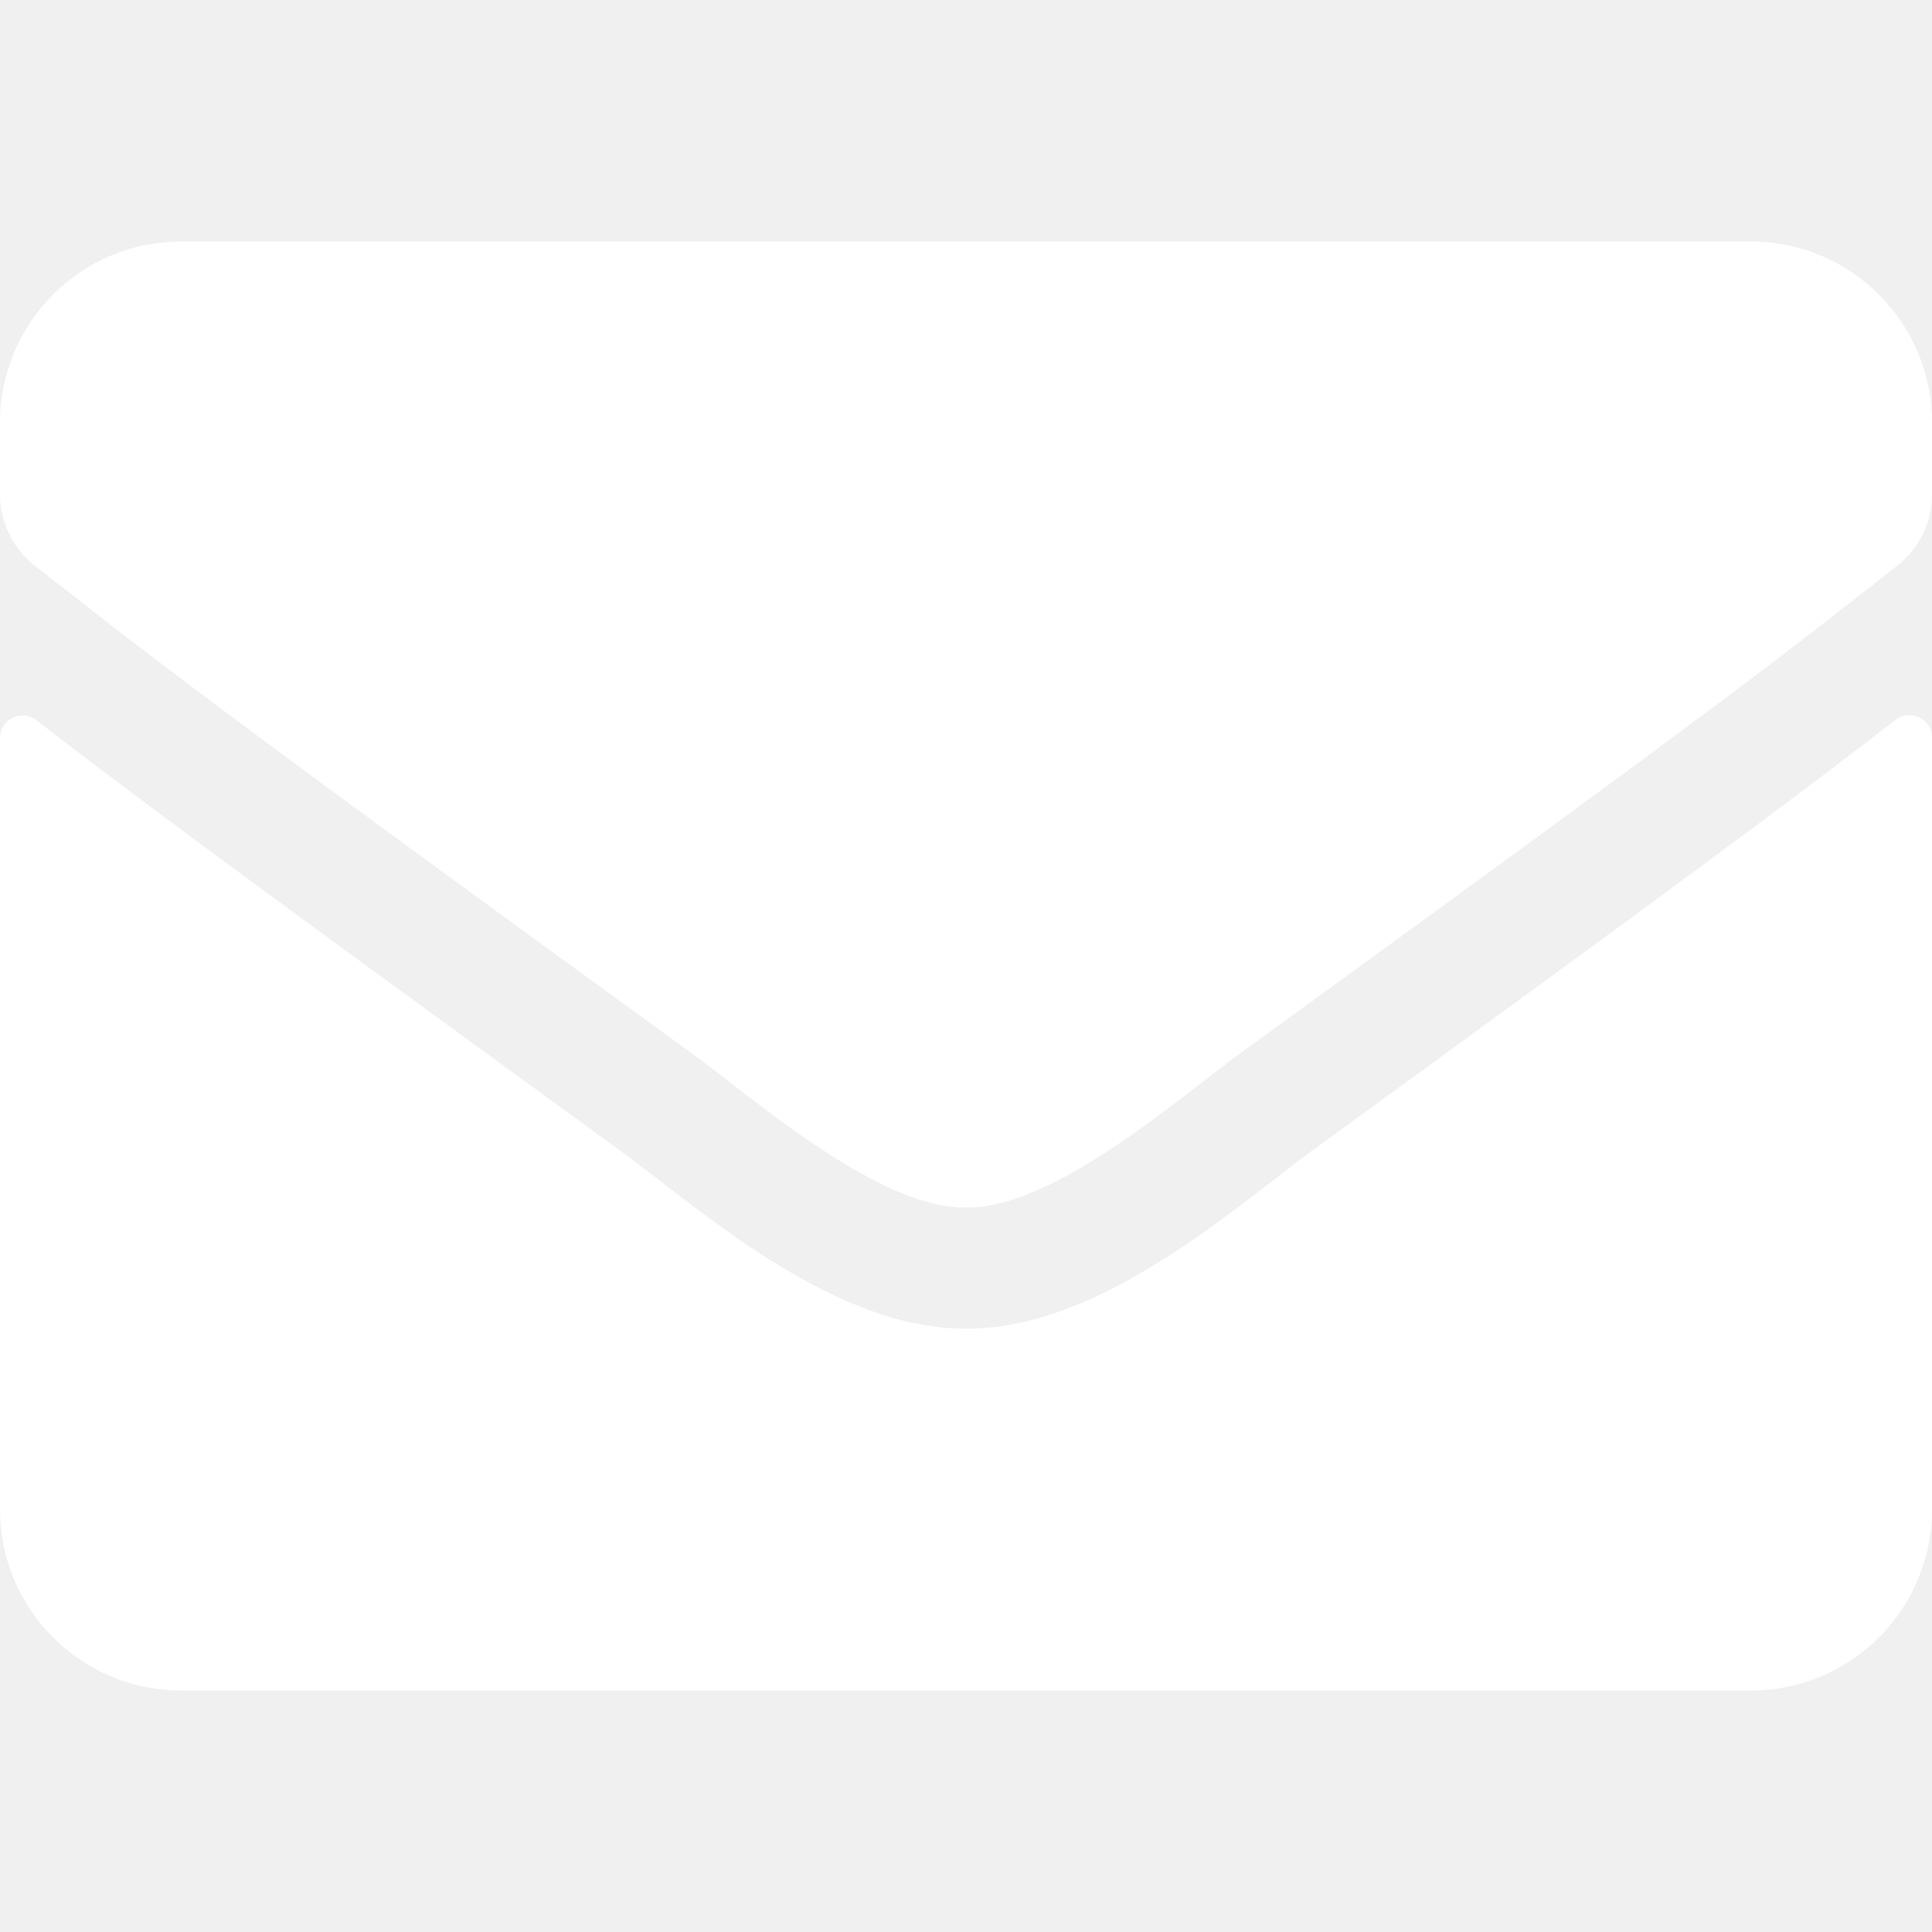
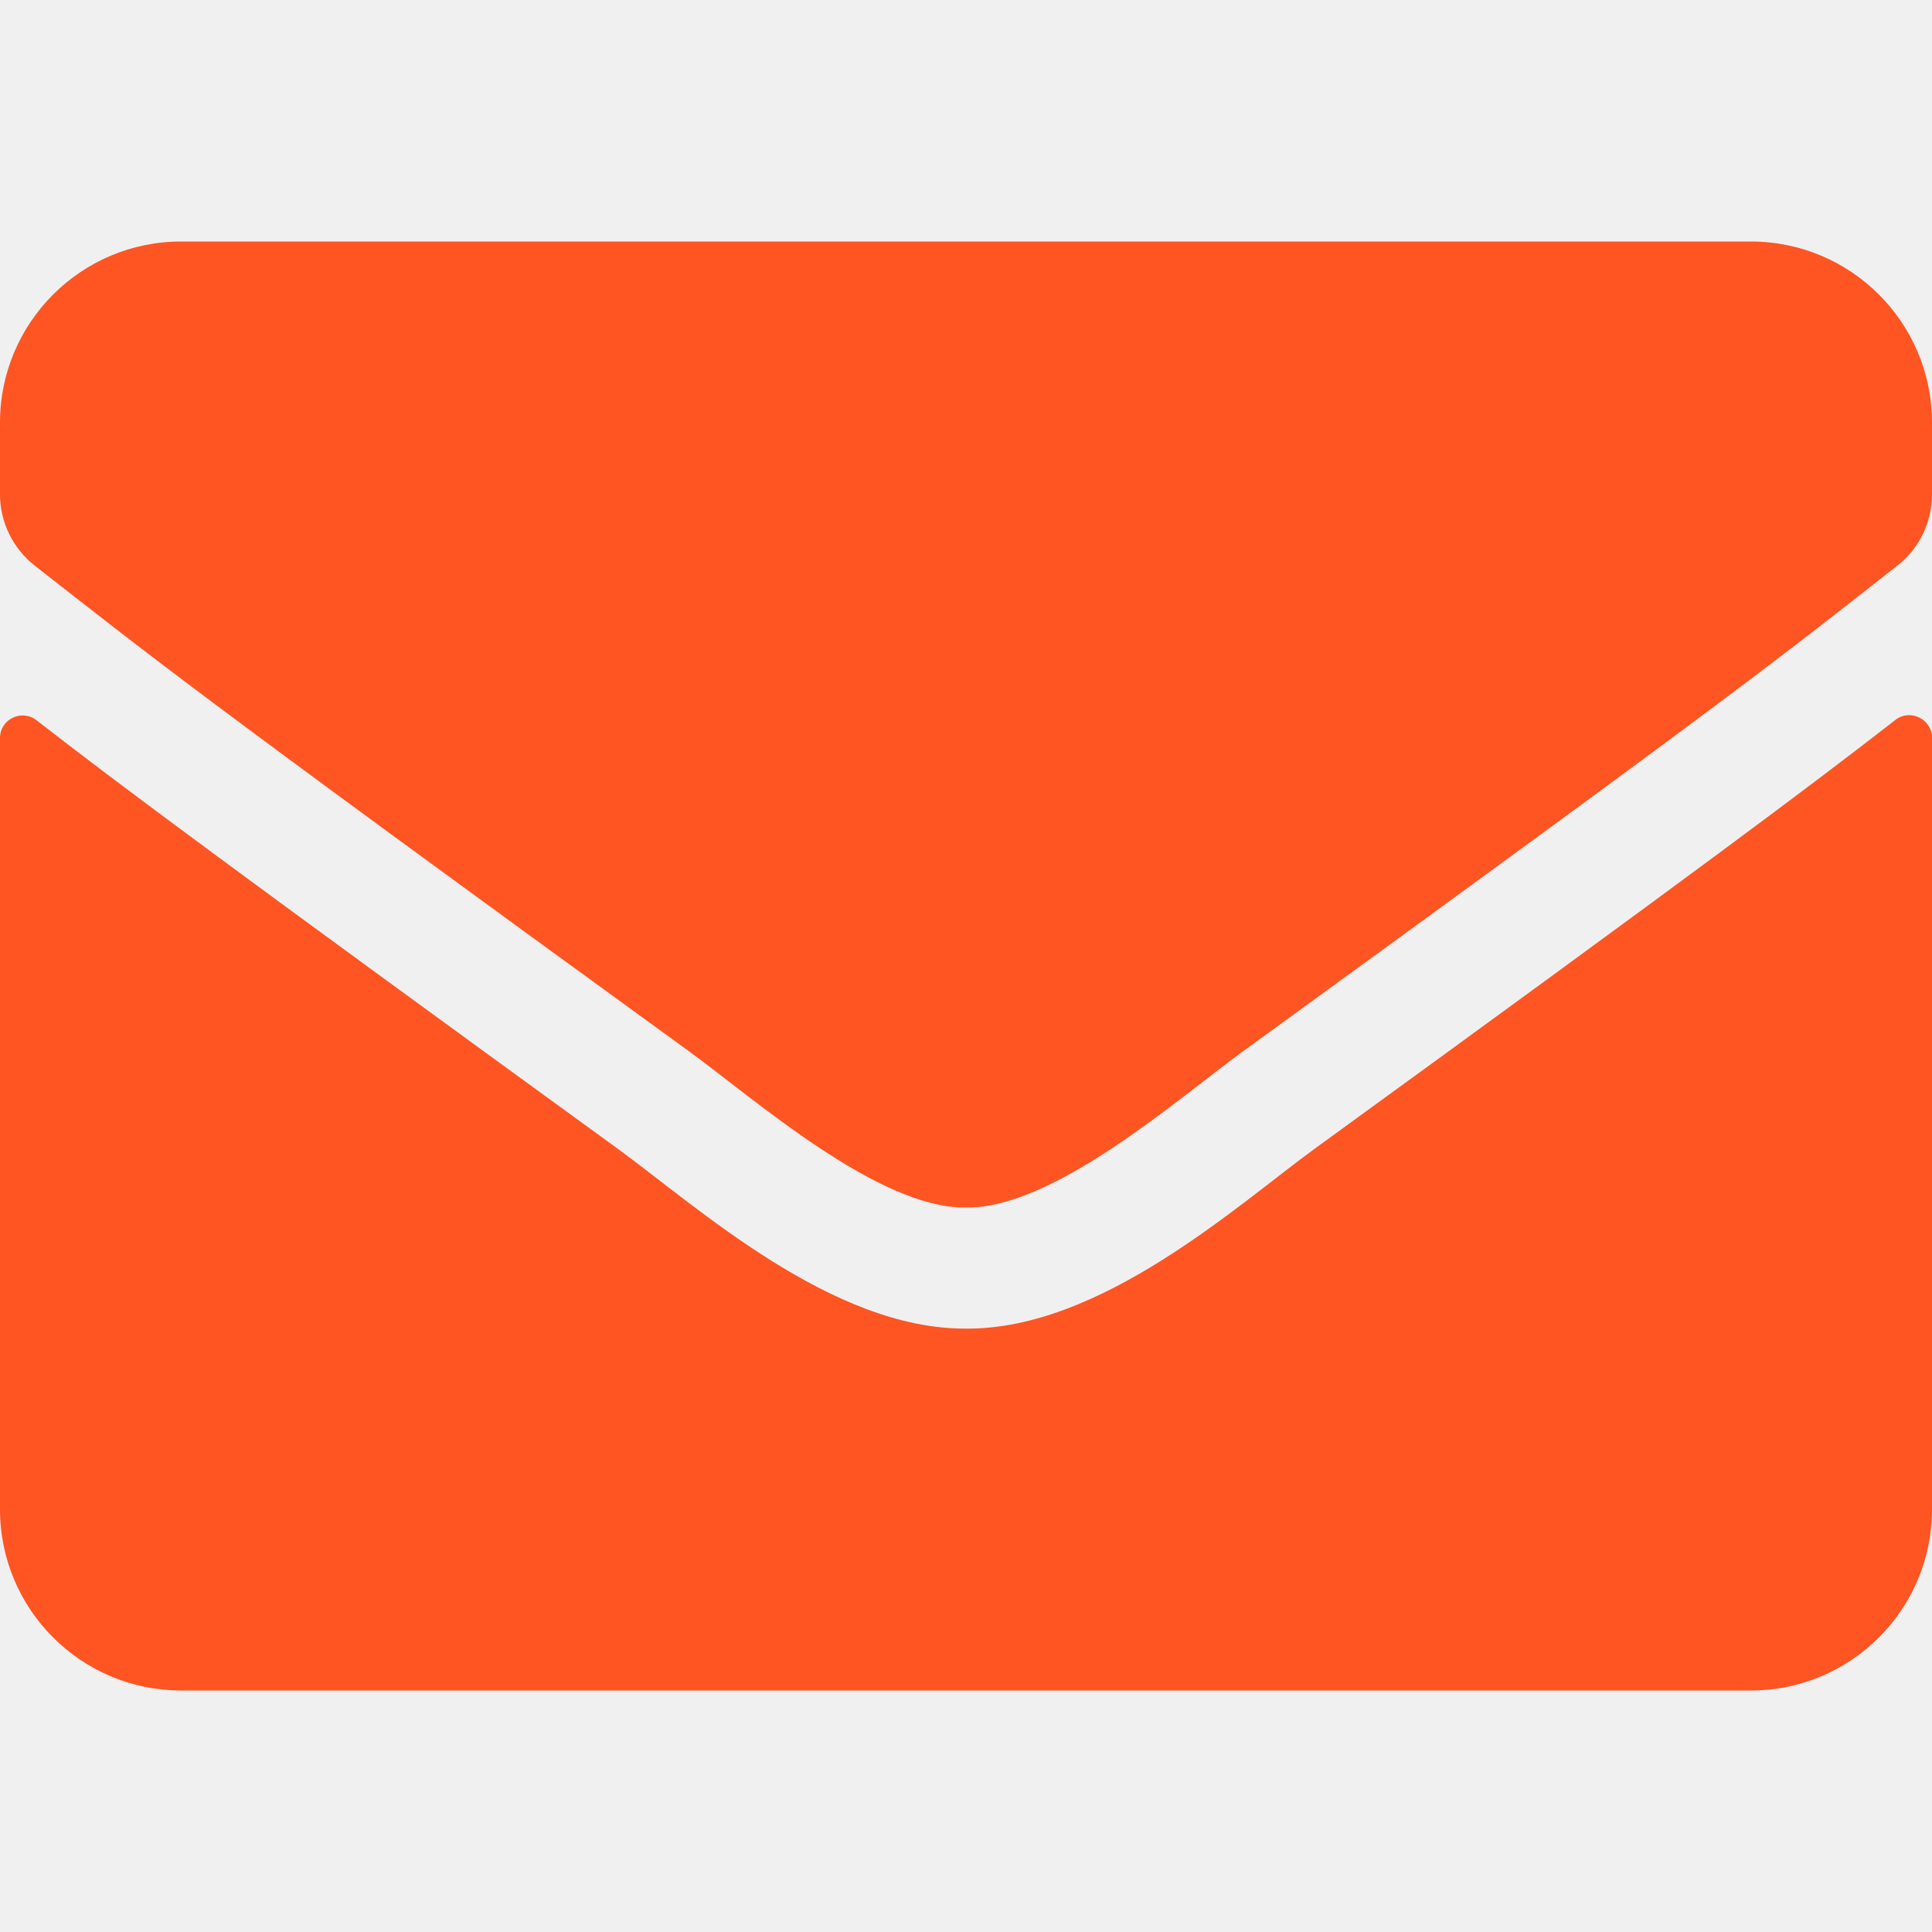
- <svg xmlns="http://www.w3.org/2000/svg" width="20" height="20" viewBox="0 0 20 20" fill="none">
-   <path d="M19.621 7.453C19.773 7.332 20 7.445 20 7.637V15.625C20 16.66 19.16 17.5 18.125 17.5H1.875C0.84 17.5 0 16.66 0 15.625V7.641C0 7.445 0.223 7.336 0.379 7.457C1.254 8.137 2.414 9 6.398 11.895C7.223 12.496 8.613 13.762 10 13.754C11.395 13.766 12.812 12.473 13.605 11.895C17.59 9 18.746 8.133 19.621 7.453ZM10 12.5C10.906 12.516 12.211 11.359 12.867 10.883C18.051 7.121 18.445 6.793 19.641 5.855C19.867 5.68 20 5.406 20 5.117V4.375C20 3.34 19.16 2.5 18.125 2.5H1.875C0.84 2.5 0 3.34 0 4.375V5.117C0 5.406 0.133 5.676 0.359 5.855C1.555 6.789 1.949 7.121 7.133 10.883C7.789 11.359 9.094 12.516 10 12.5Z" fill="white" />
+ <svg xmlns="http://www.w3.org/2000/svg" width="25" height="25" viewBox="0 0 25 25" fill="none">
+   <path d="M24.526 9.316C24.717 9.165 25 9.307 25 9.546V19.531C25 20.825 23.95 21.875 22.656 21.875H2.344C1.05 21.875 0 20.825 0 19.531V9.551C0 9.307 0.278 9.17 0.474 9.321C1.567 10.171 3.018 11.25 7.998 14.868C9.028 15.62 10.767 17.202 12.5 17.192C14.243 17.207 16.016 15.591 17.007 14.868C21.987 11.25 23.433 10.166 24.526 9.316ZM12.5 15.625C13.633 15.645 15.264 14.199 16.084 13.604C22.564 8.901 23.057 8.491 24.551 7.319C24.834 7.1 25 6.758 25 6.396V5.469C25 4.175 23.95 3.125 22.656 3.125H2.344C1.05 3.125 0 4.175 0 5.469V6.396C0 6.758 0.166 7.095 0.449 7.319C1.943 8.486 2.437 8.901 8.916 13.604C9.736 14.199 11.367 15.645 12.5 15.625Z" fill="#FF5522" />
</svg>
